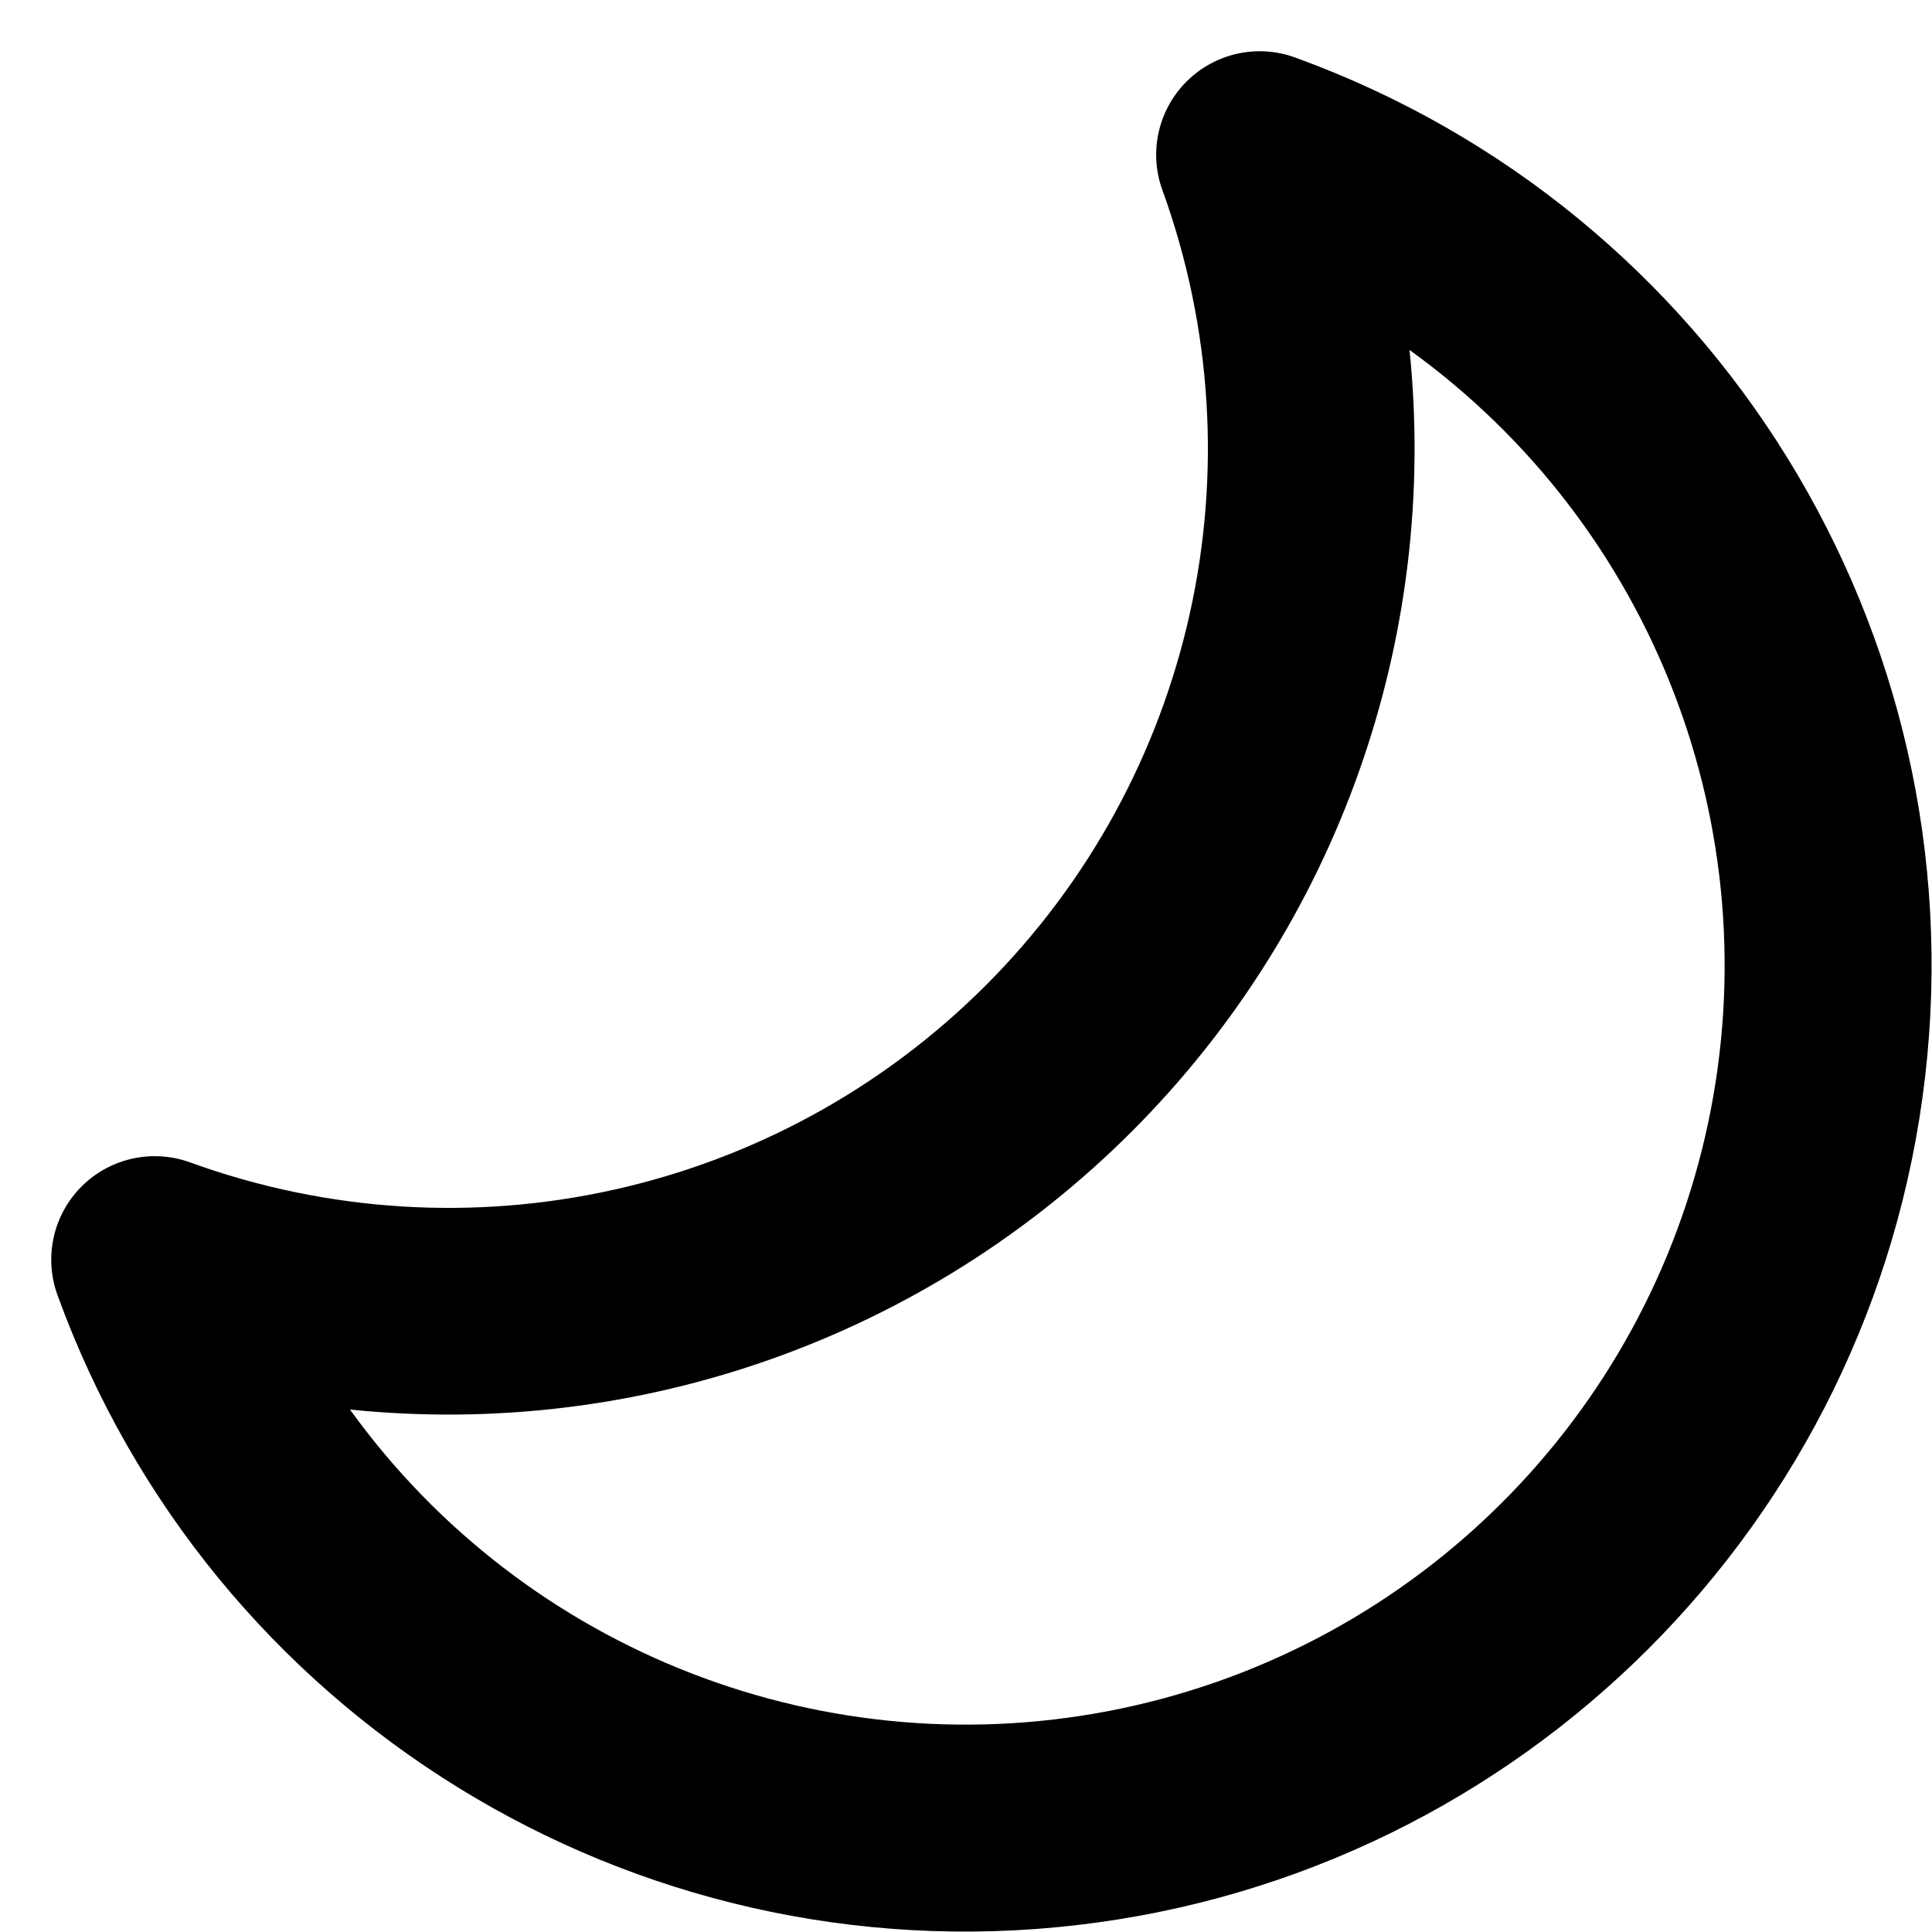
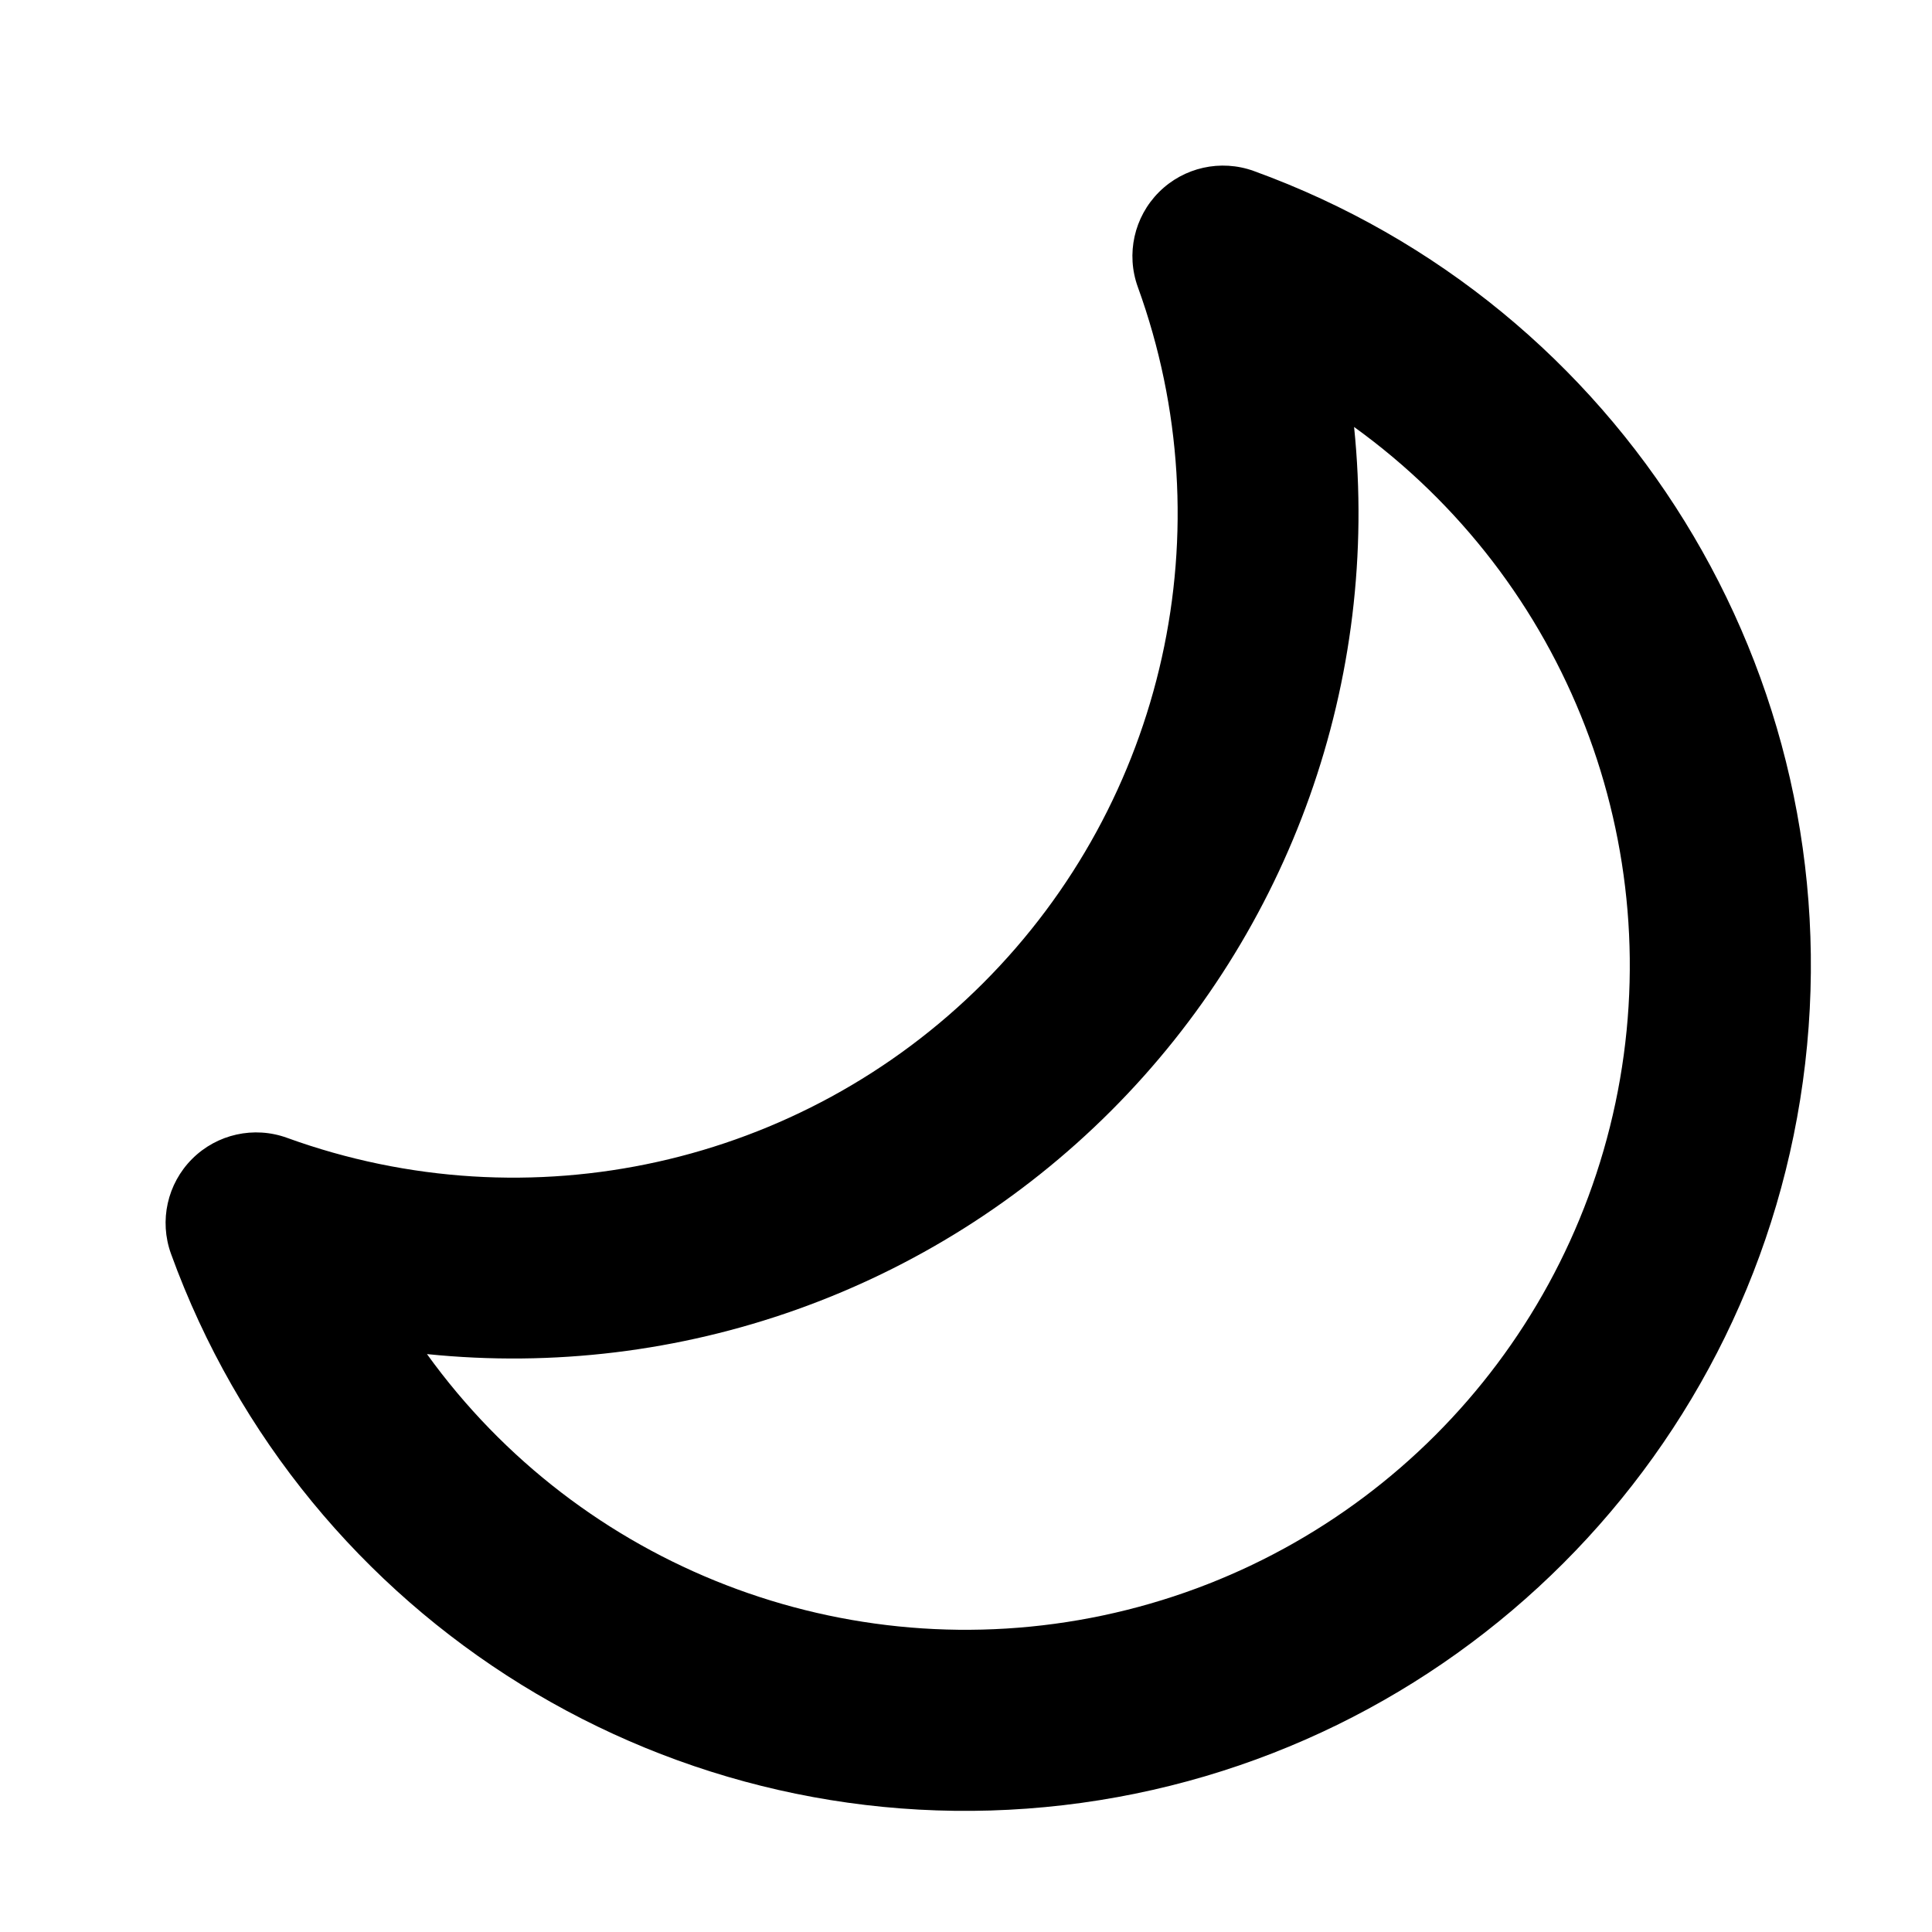
- <svg xmlns="http://www.w3.org/2000/svg" width="14" height="14" fill="none">
-   <path fill-rule="evenodd" clip-rule="evenodd" d="M8.598.591a.75.75 0 01.785-.175A7 7 0 11.416 9.383a.75.75 0 01.961-.96 5.5 5.5 0 007.046-7.046.75.75 0 01.175-.786zm1.616 1.945a7 7 0 01-7.678 7.678 5.5 5.5 0 107.678-7.678z" fill="#000" />
+ <svg xmlns="http://www.w3.org/2000/svg" width="16" height="16" viewBox="0 0 16 16">
+   <path fill-rule="evenodd" d="M9.598 1.591a.75.75 0 01.785-.175 7 7 0 11-8.967 8.967.75.75 0 01.961-.96 5.5 5.5 0 007.046-7.046.75.75 0 01.175-.786zm1.616 1.945a7 7 0 01-7.678 7.678 5.5 5.5 0 107.678-7.678z" />
</svg>
